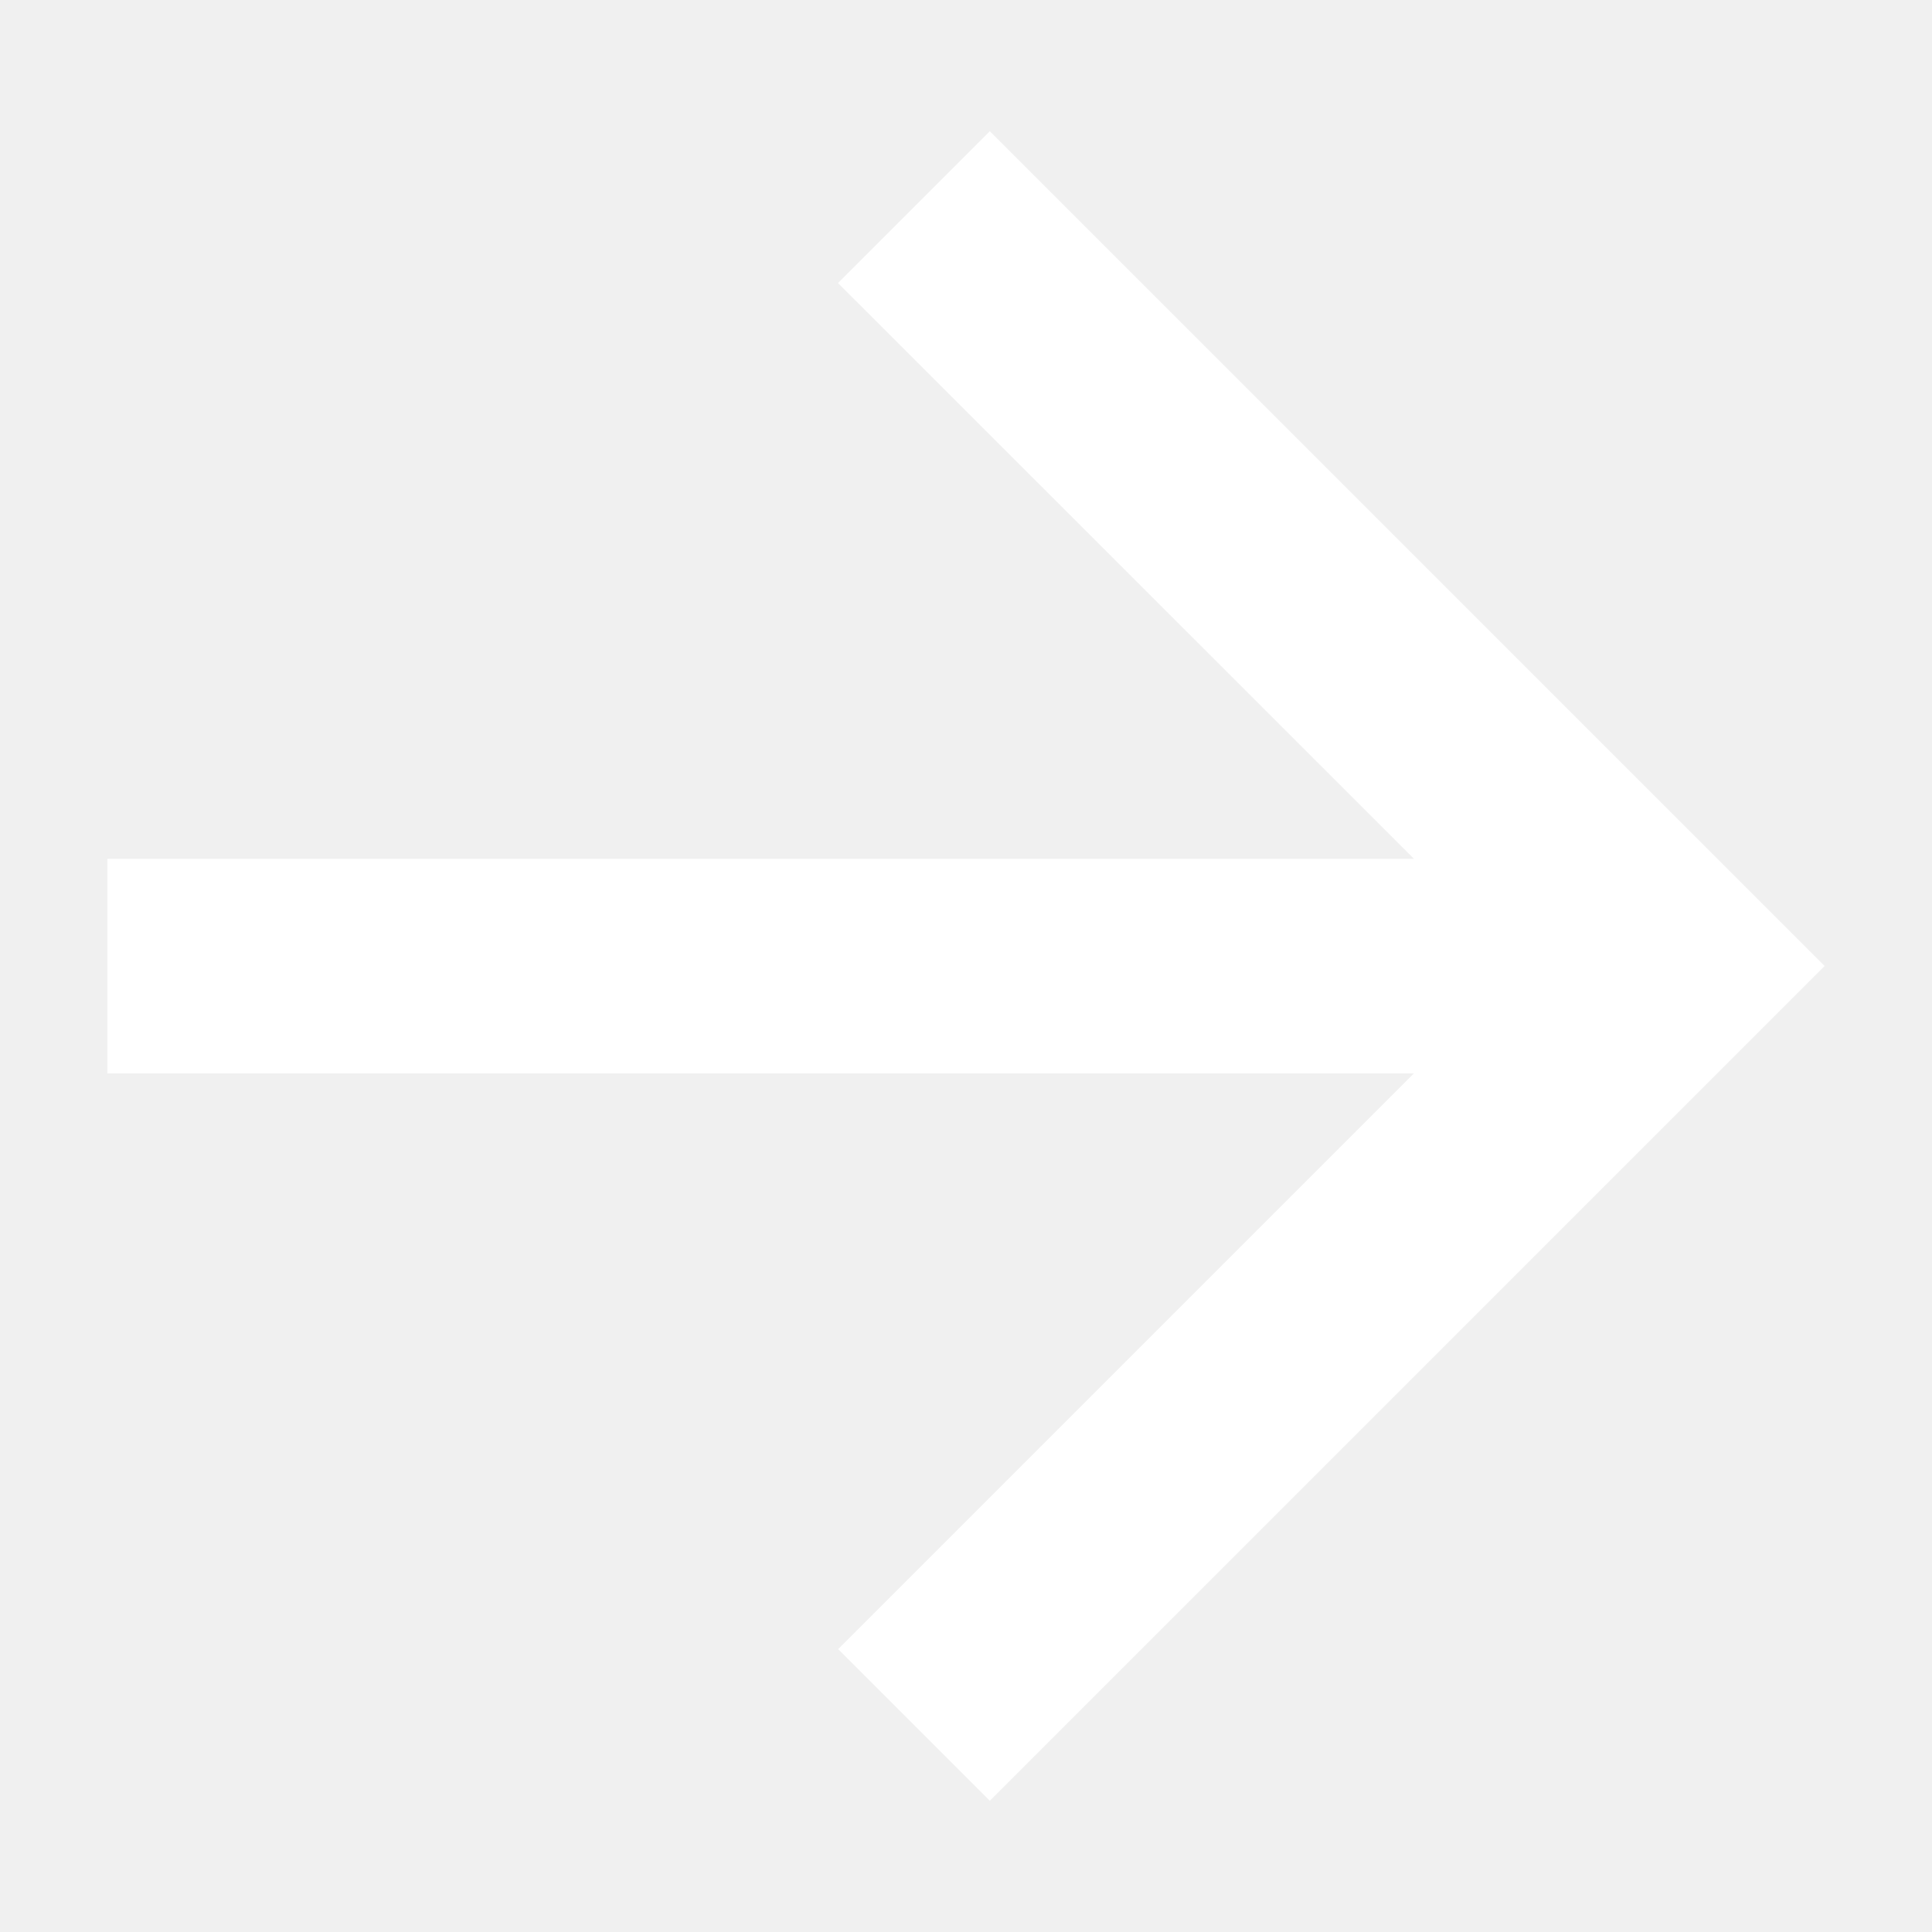
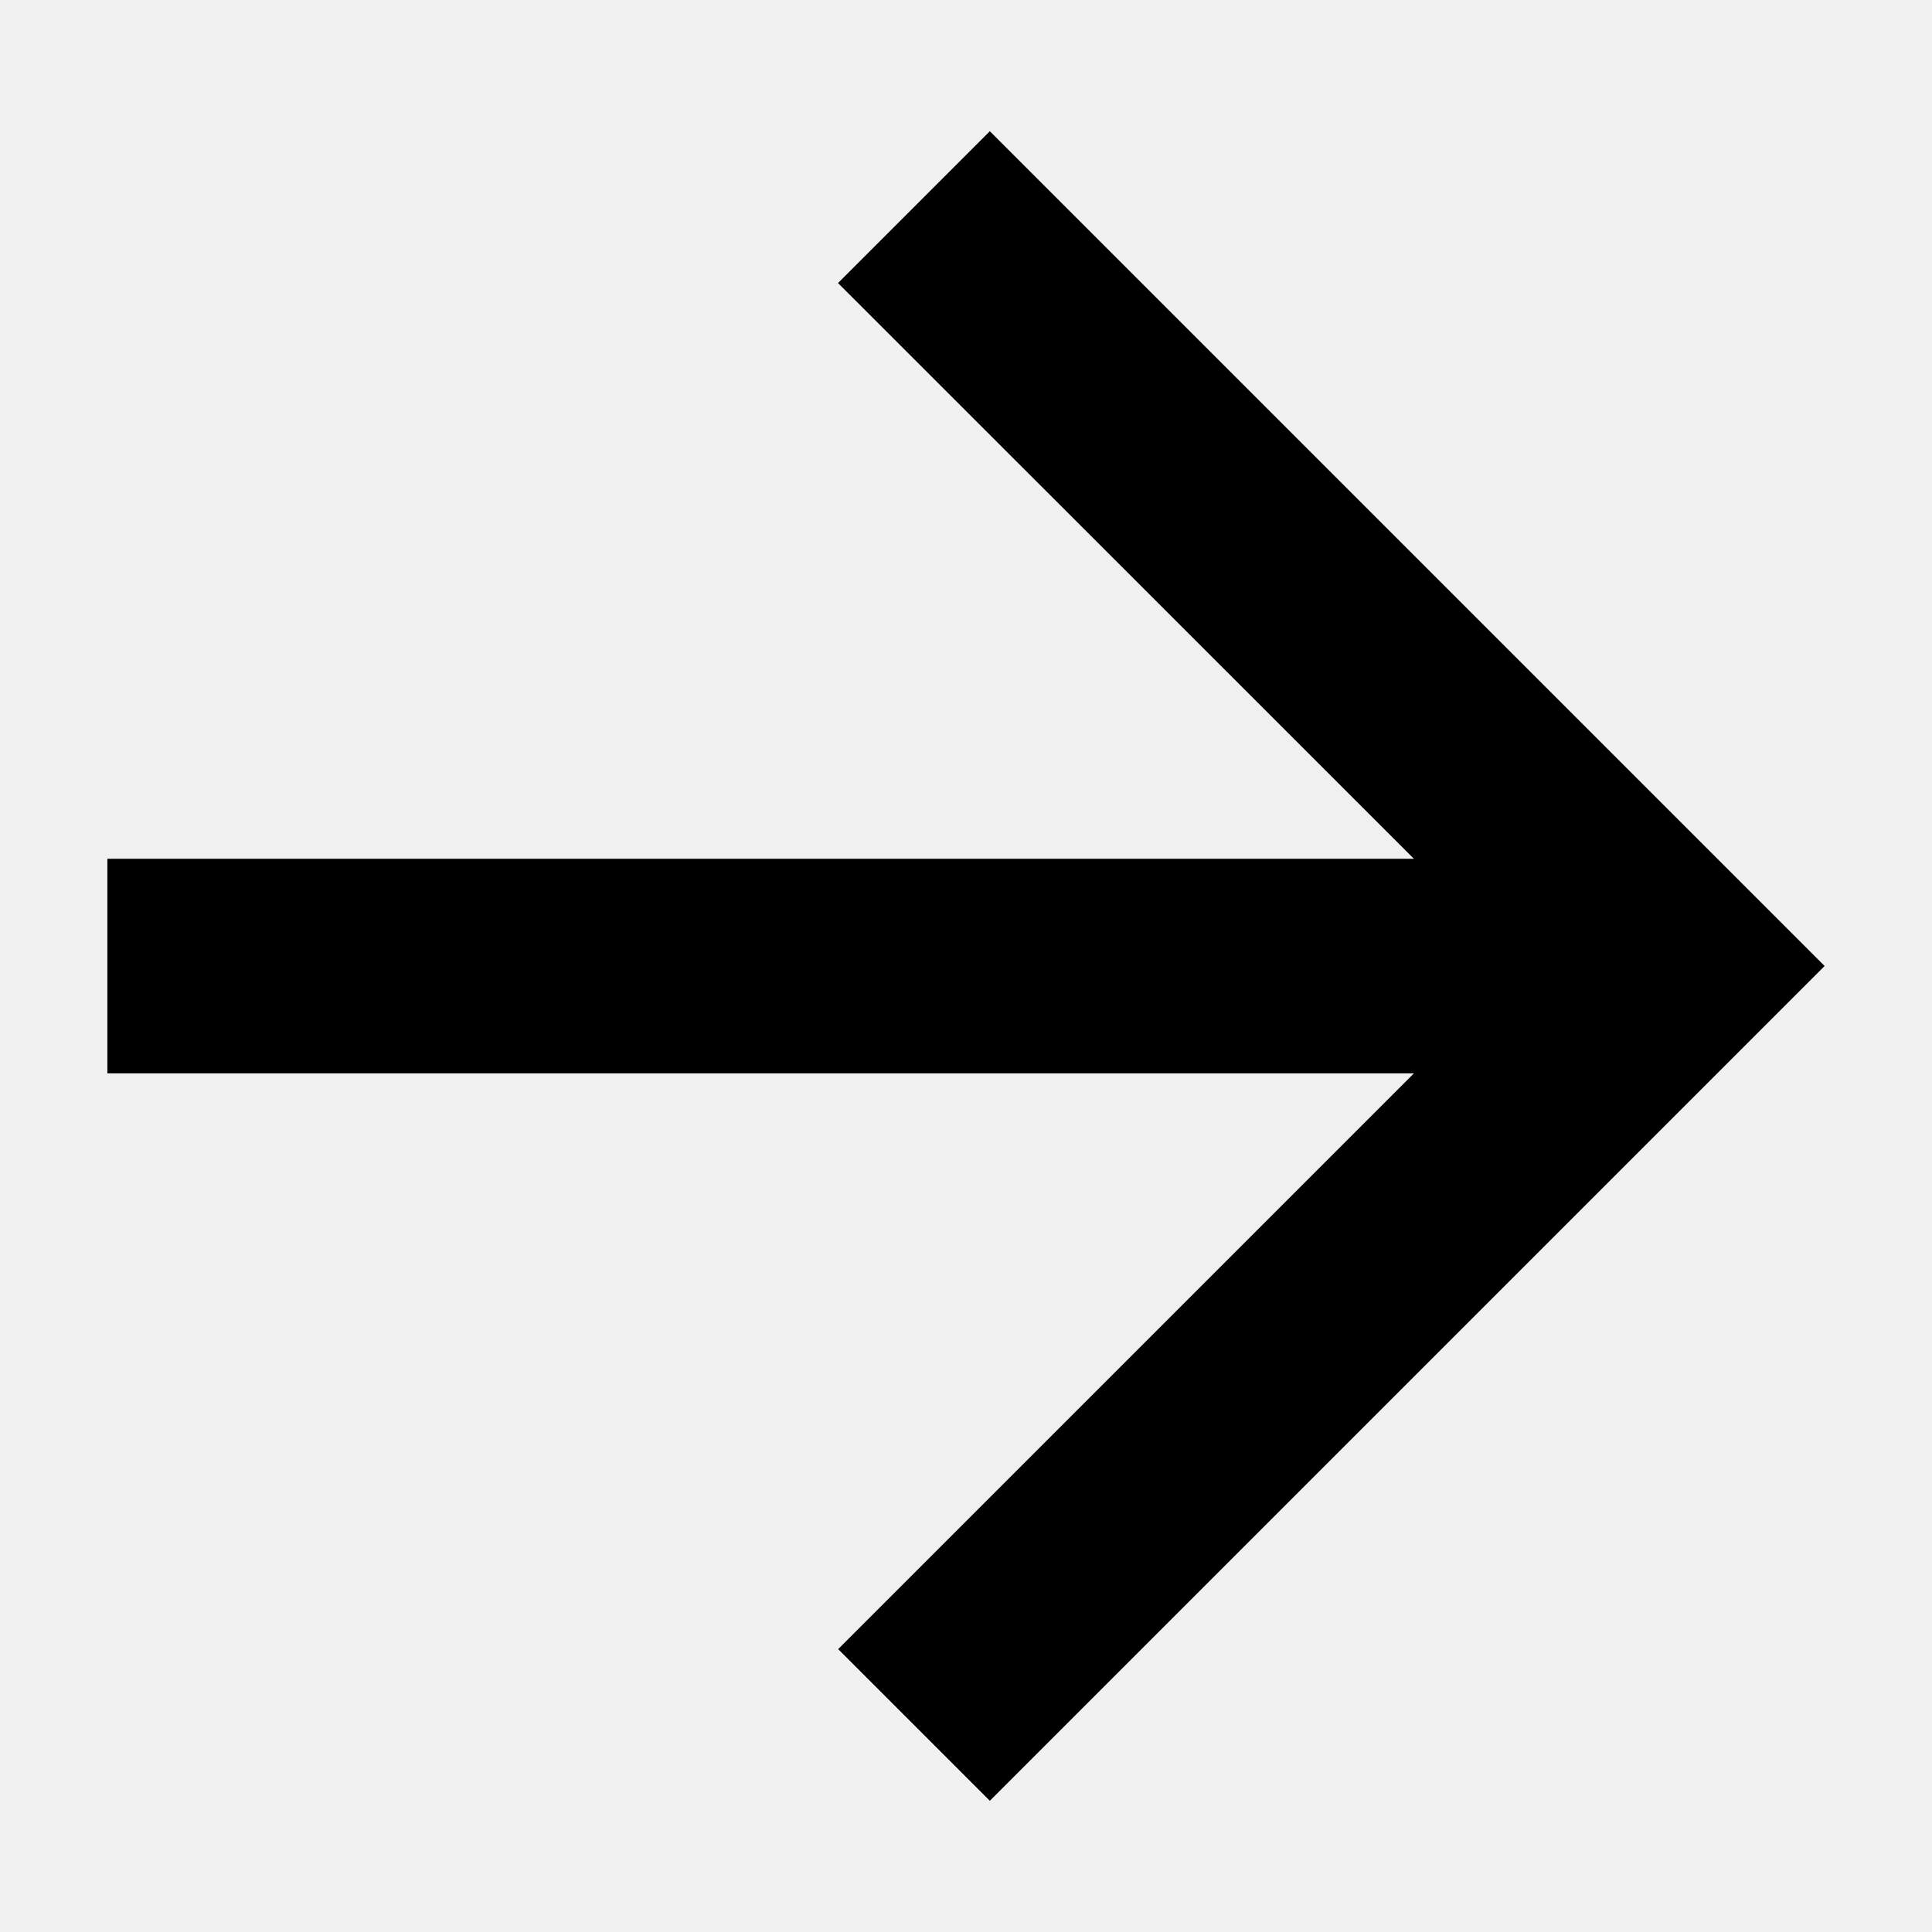
<svg xmlns="http://www.w3.org/2000/svg" width="12" height="12" viewBox="0 0 12 12" fill="none">
-   <path d="M8.782 6.667L0.667 6.667L0.667 5.334L8.782 5.334L5.205 1.758L6.148 0.815L11.333 6L6.148 11.185L5.206 10.243L8.782 6.667Z" fill="white" />
+   <path d="M8.782 6.667L0.667 6.667L0.667 5.334L8.782 5.334L5.205 1.758L6.148 0.815L11.333 6L6.148 11.185L5.206 10.243L8.782 6.667Z" fill="currentColor" />
</svg>
